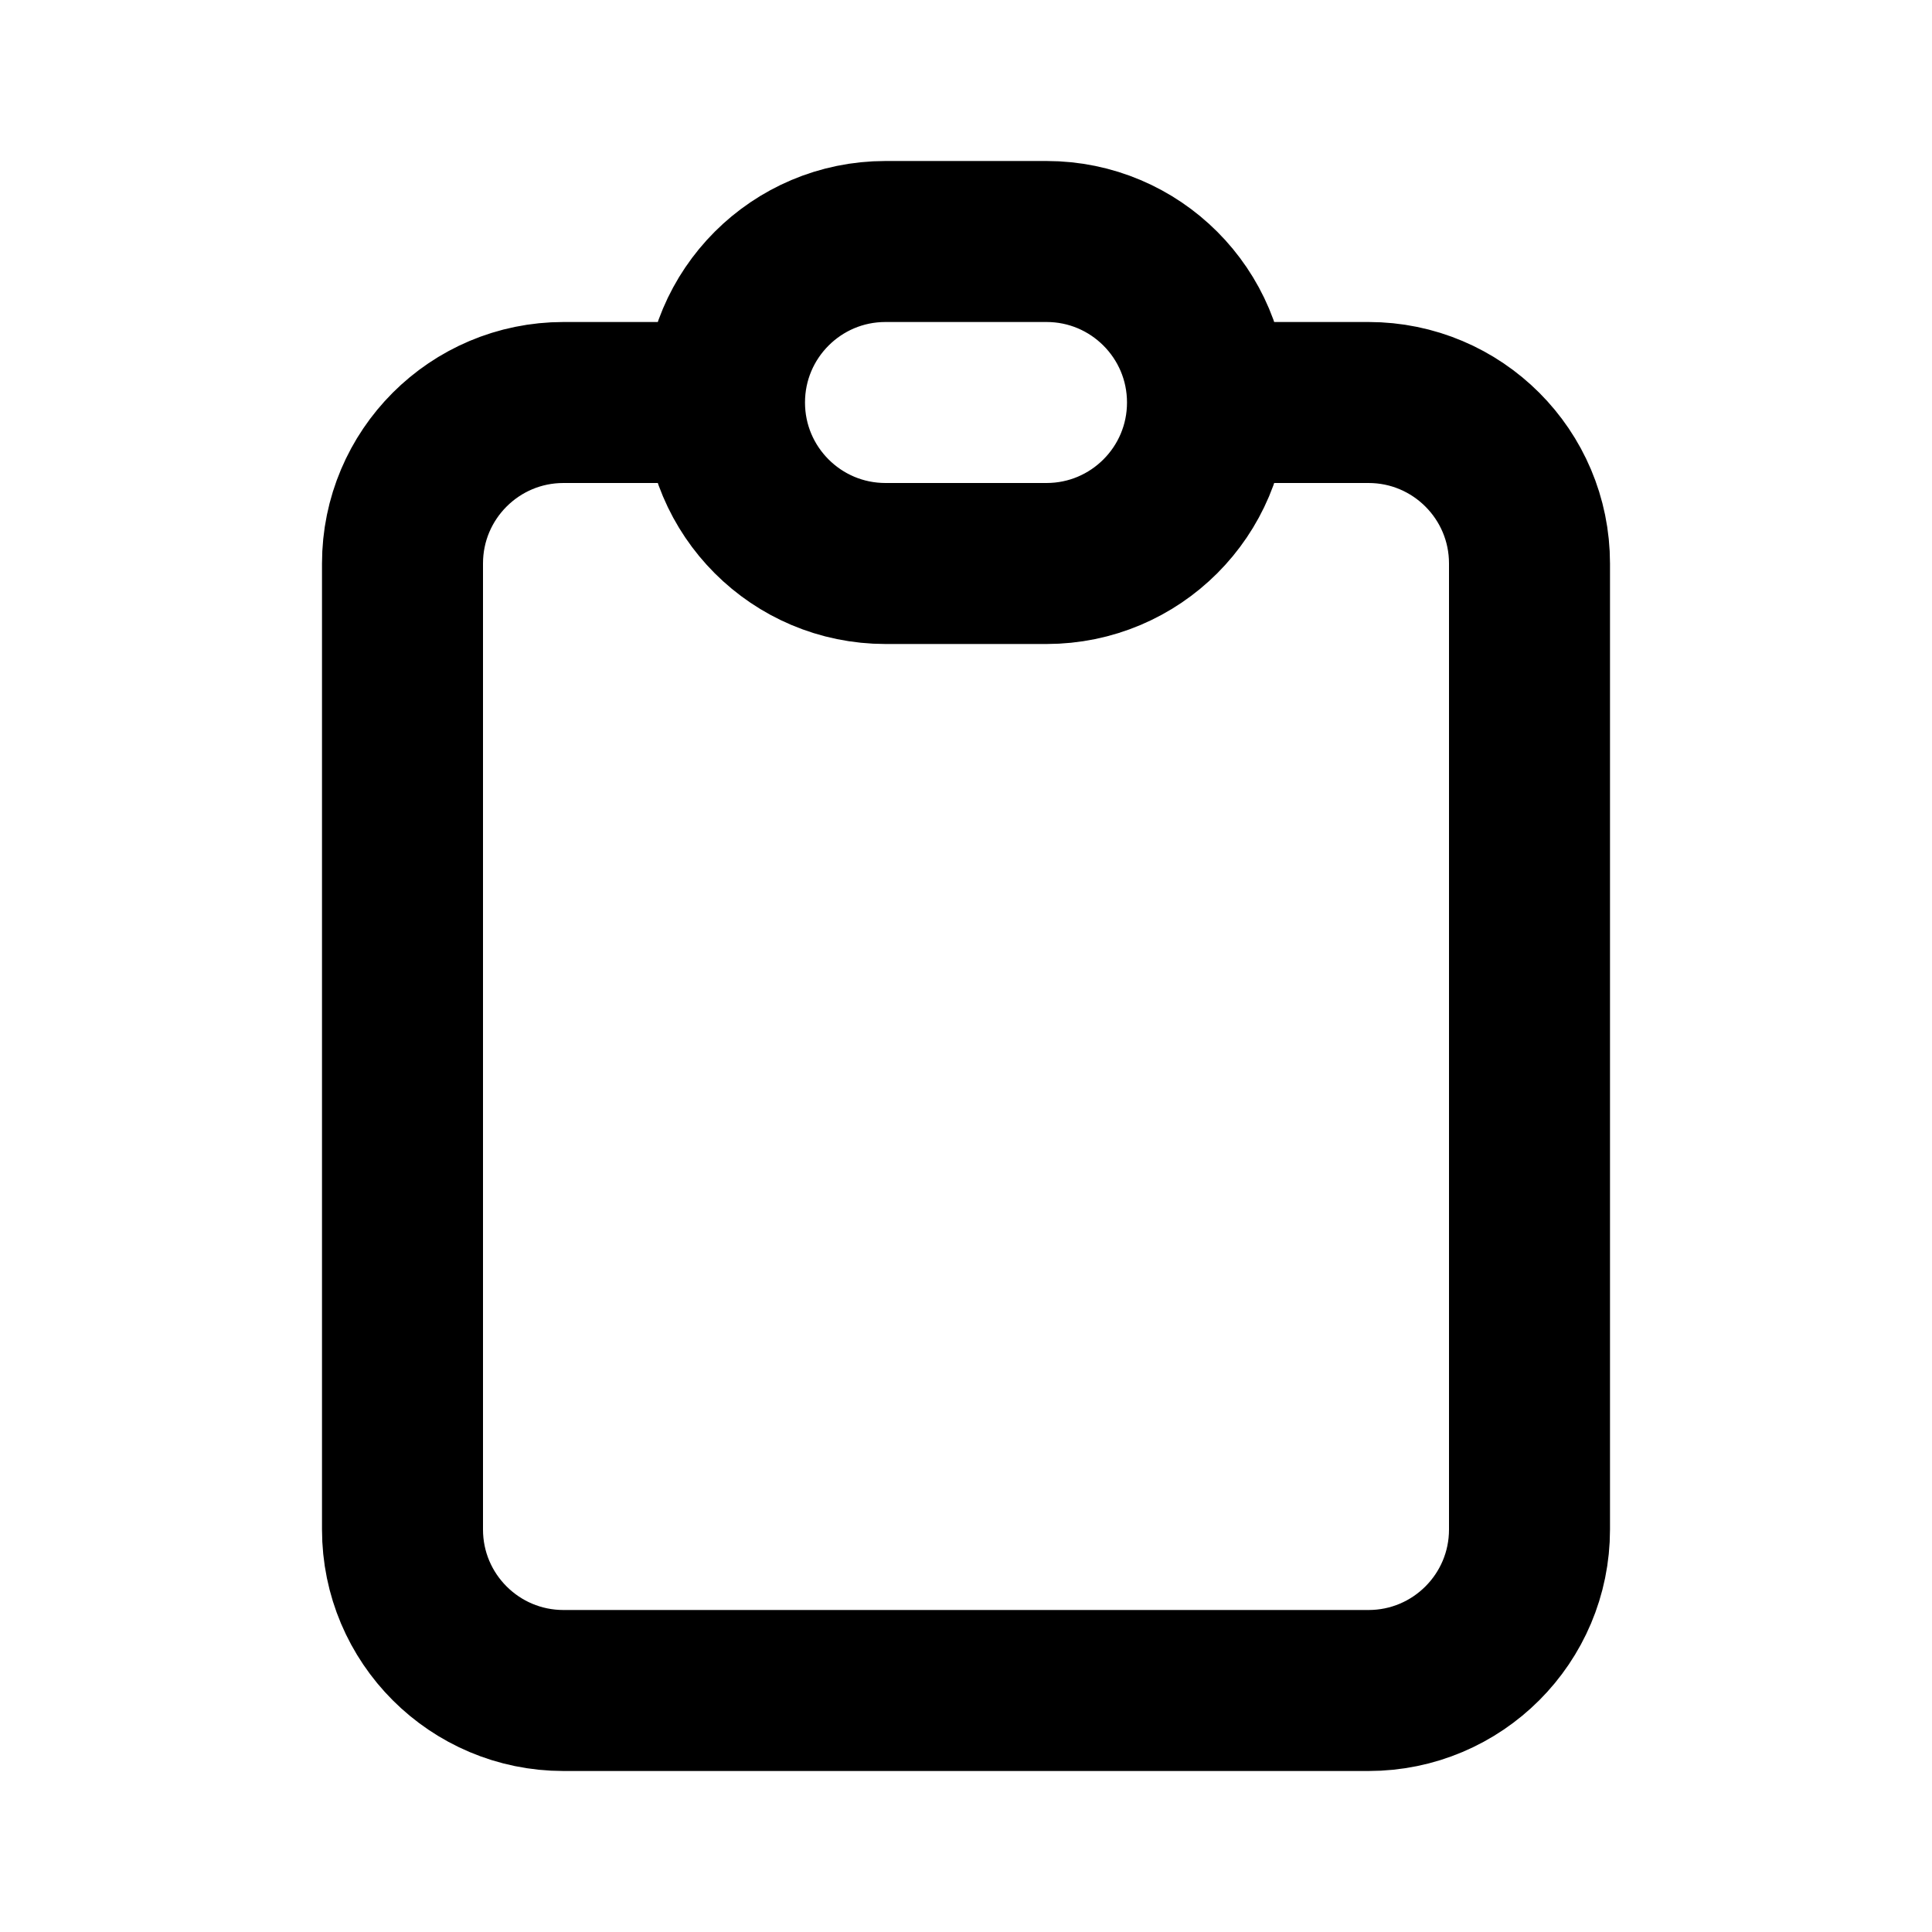
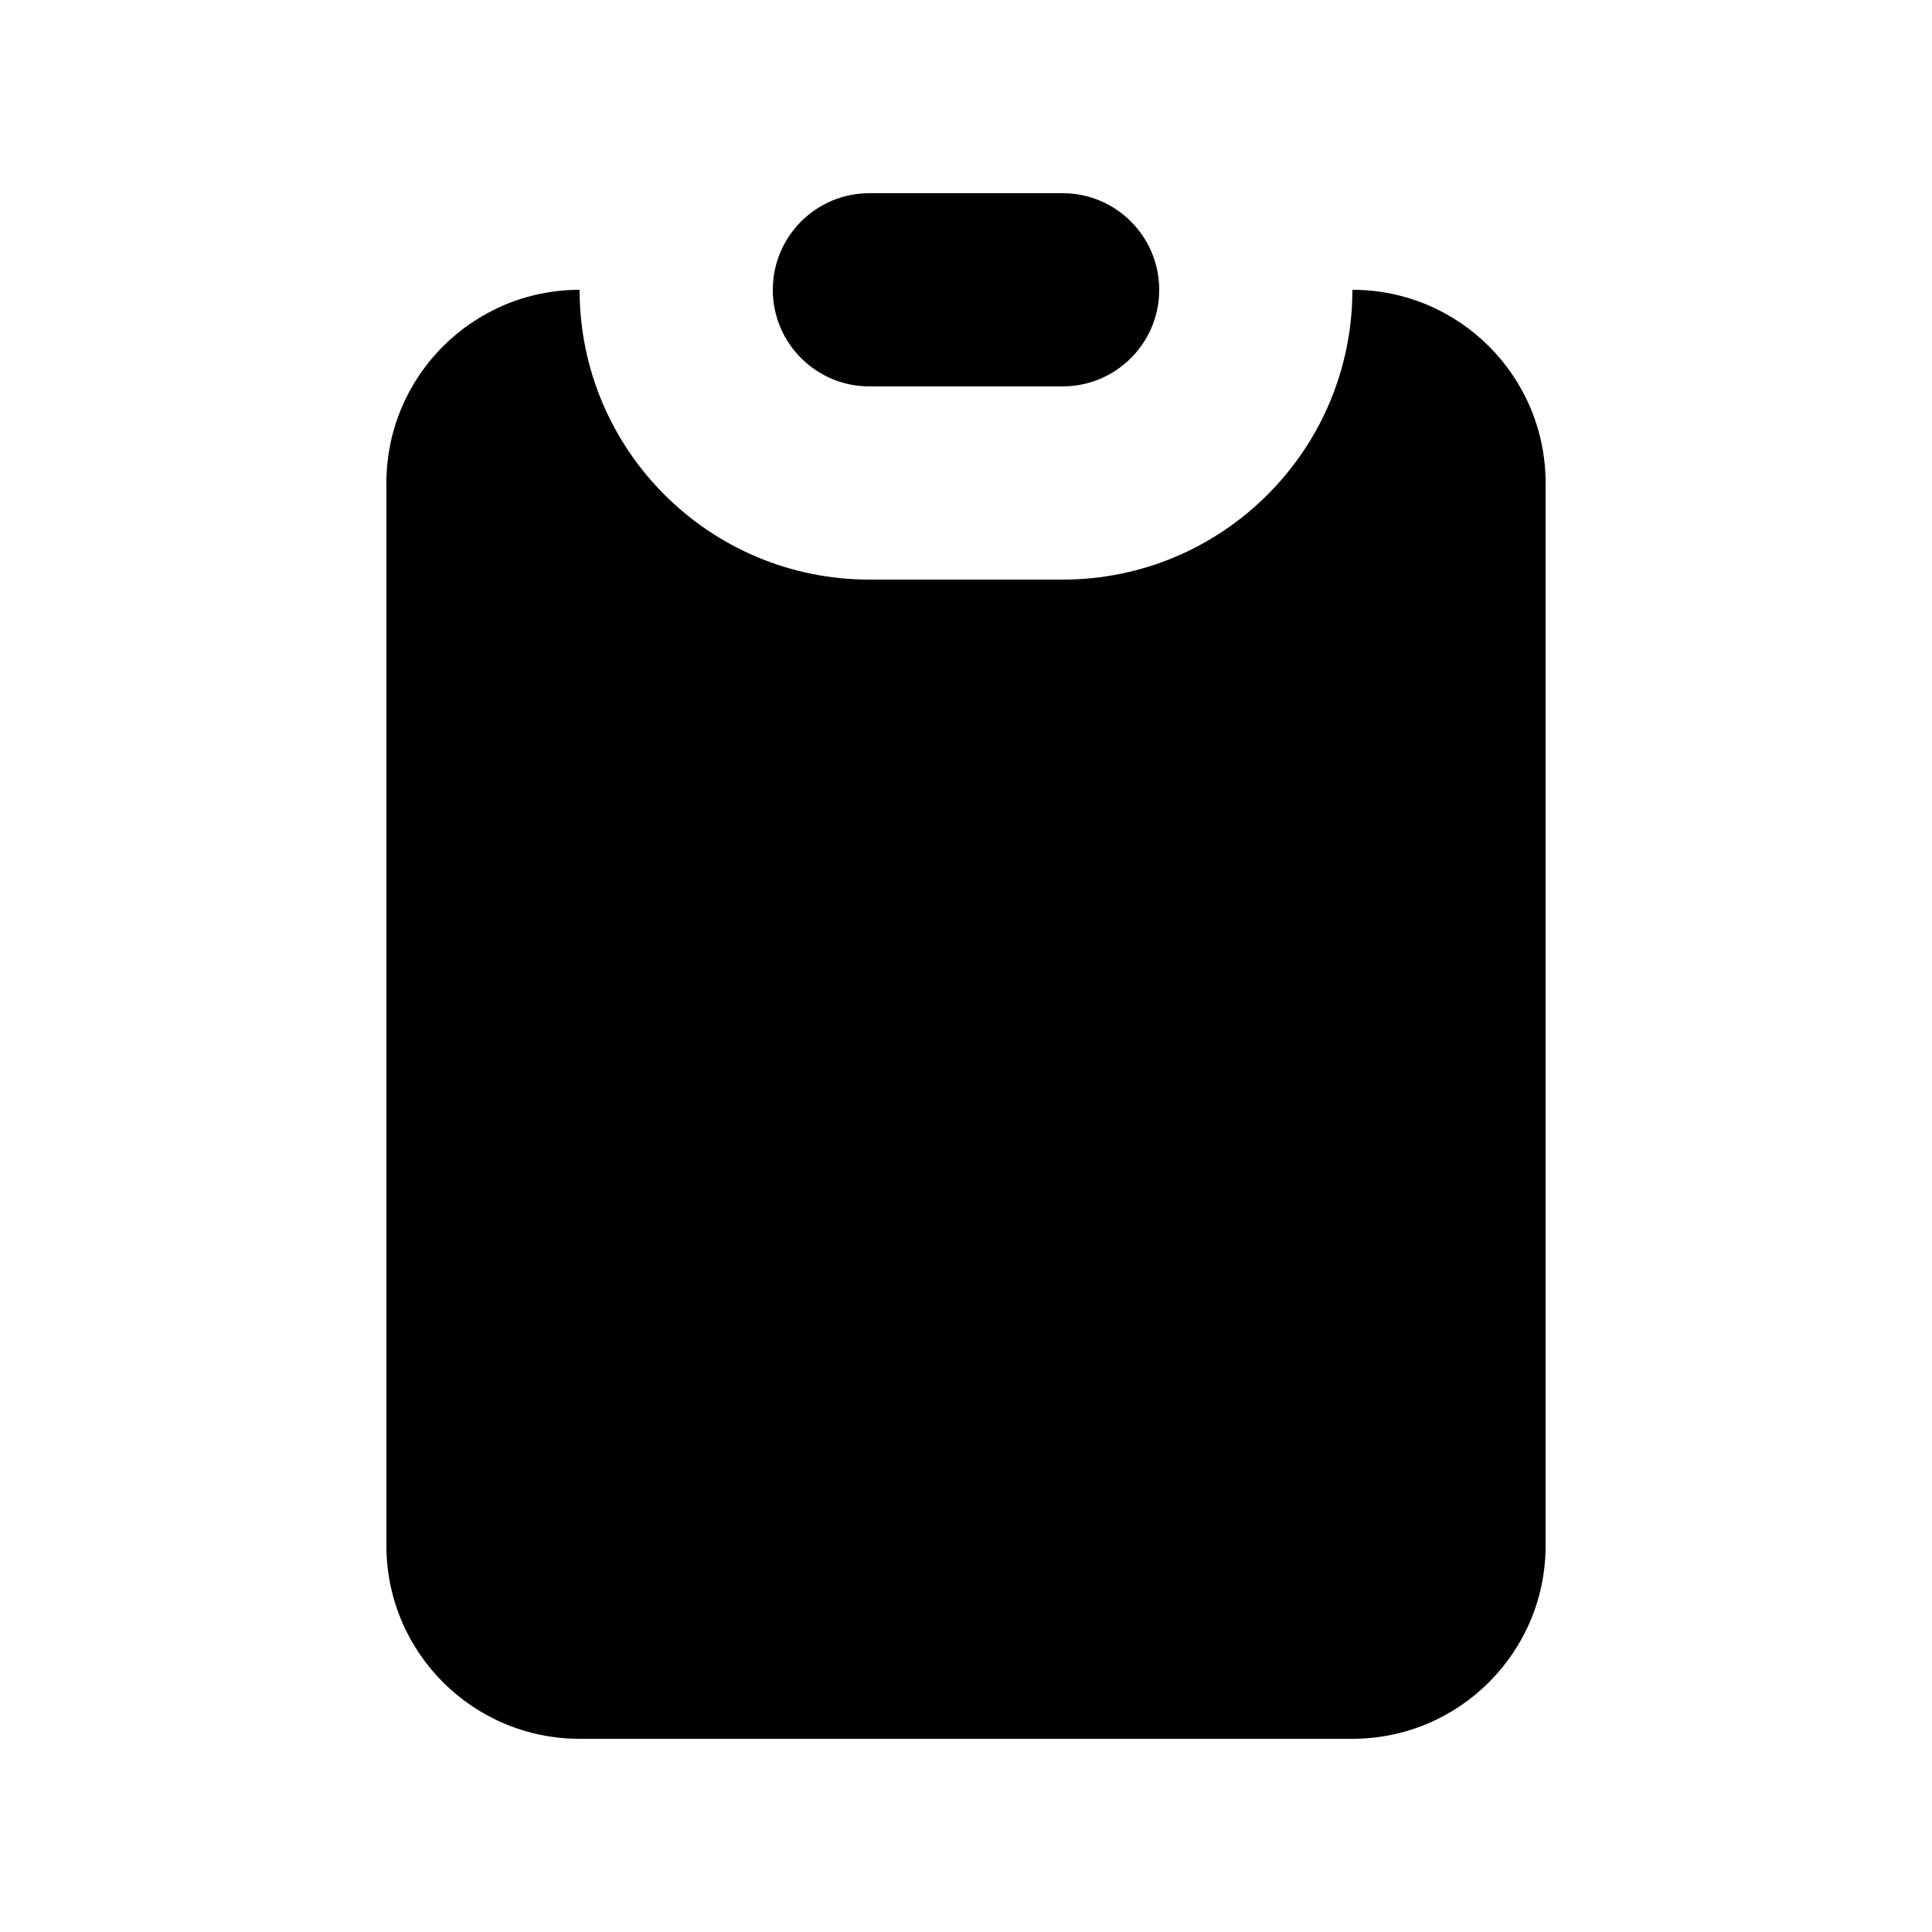
- <svg xmlns="http://www.w3.org/2000/svg" class="w-6 h-6" fill="none" viewBox="0 0 24 24" stroke="currentColor" stroke-width="2">
-   <path stroke-linecap="round" stroke-linejoin="round" d="M9 5H7a2 2 0 00-2 2v12a2 2 0 002 2h10a2 2 0 002-2V7a2 2 0 00-2-2h-2M9 5a2 2 0 002 2h2a2 2 0 002-2M9 5a2 2 0 012-2h2a2 2 0 012 2" />
+ <svg xmlns="http://www.w3.org/2000/svg" class="w-5 h-5" viewBox="0 0 20 20" fill="currentColor">
+   <path d="M8 3a1 1 0 011-1h2a1 1 0 110 2H9a1 1 0 01-1-1z" />
+   <path d="M6 3a2 2 0 00-2 2v11a2 2 0 002 2h8a2 2 0 002-2V5a2 2 0 00-2-2 3 3 0 01-3 3H9a3 3 0 01-3-3z" />
</svg>
